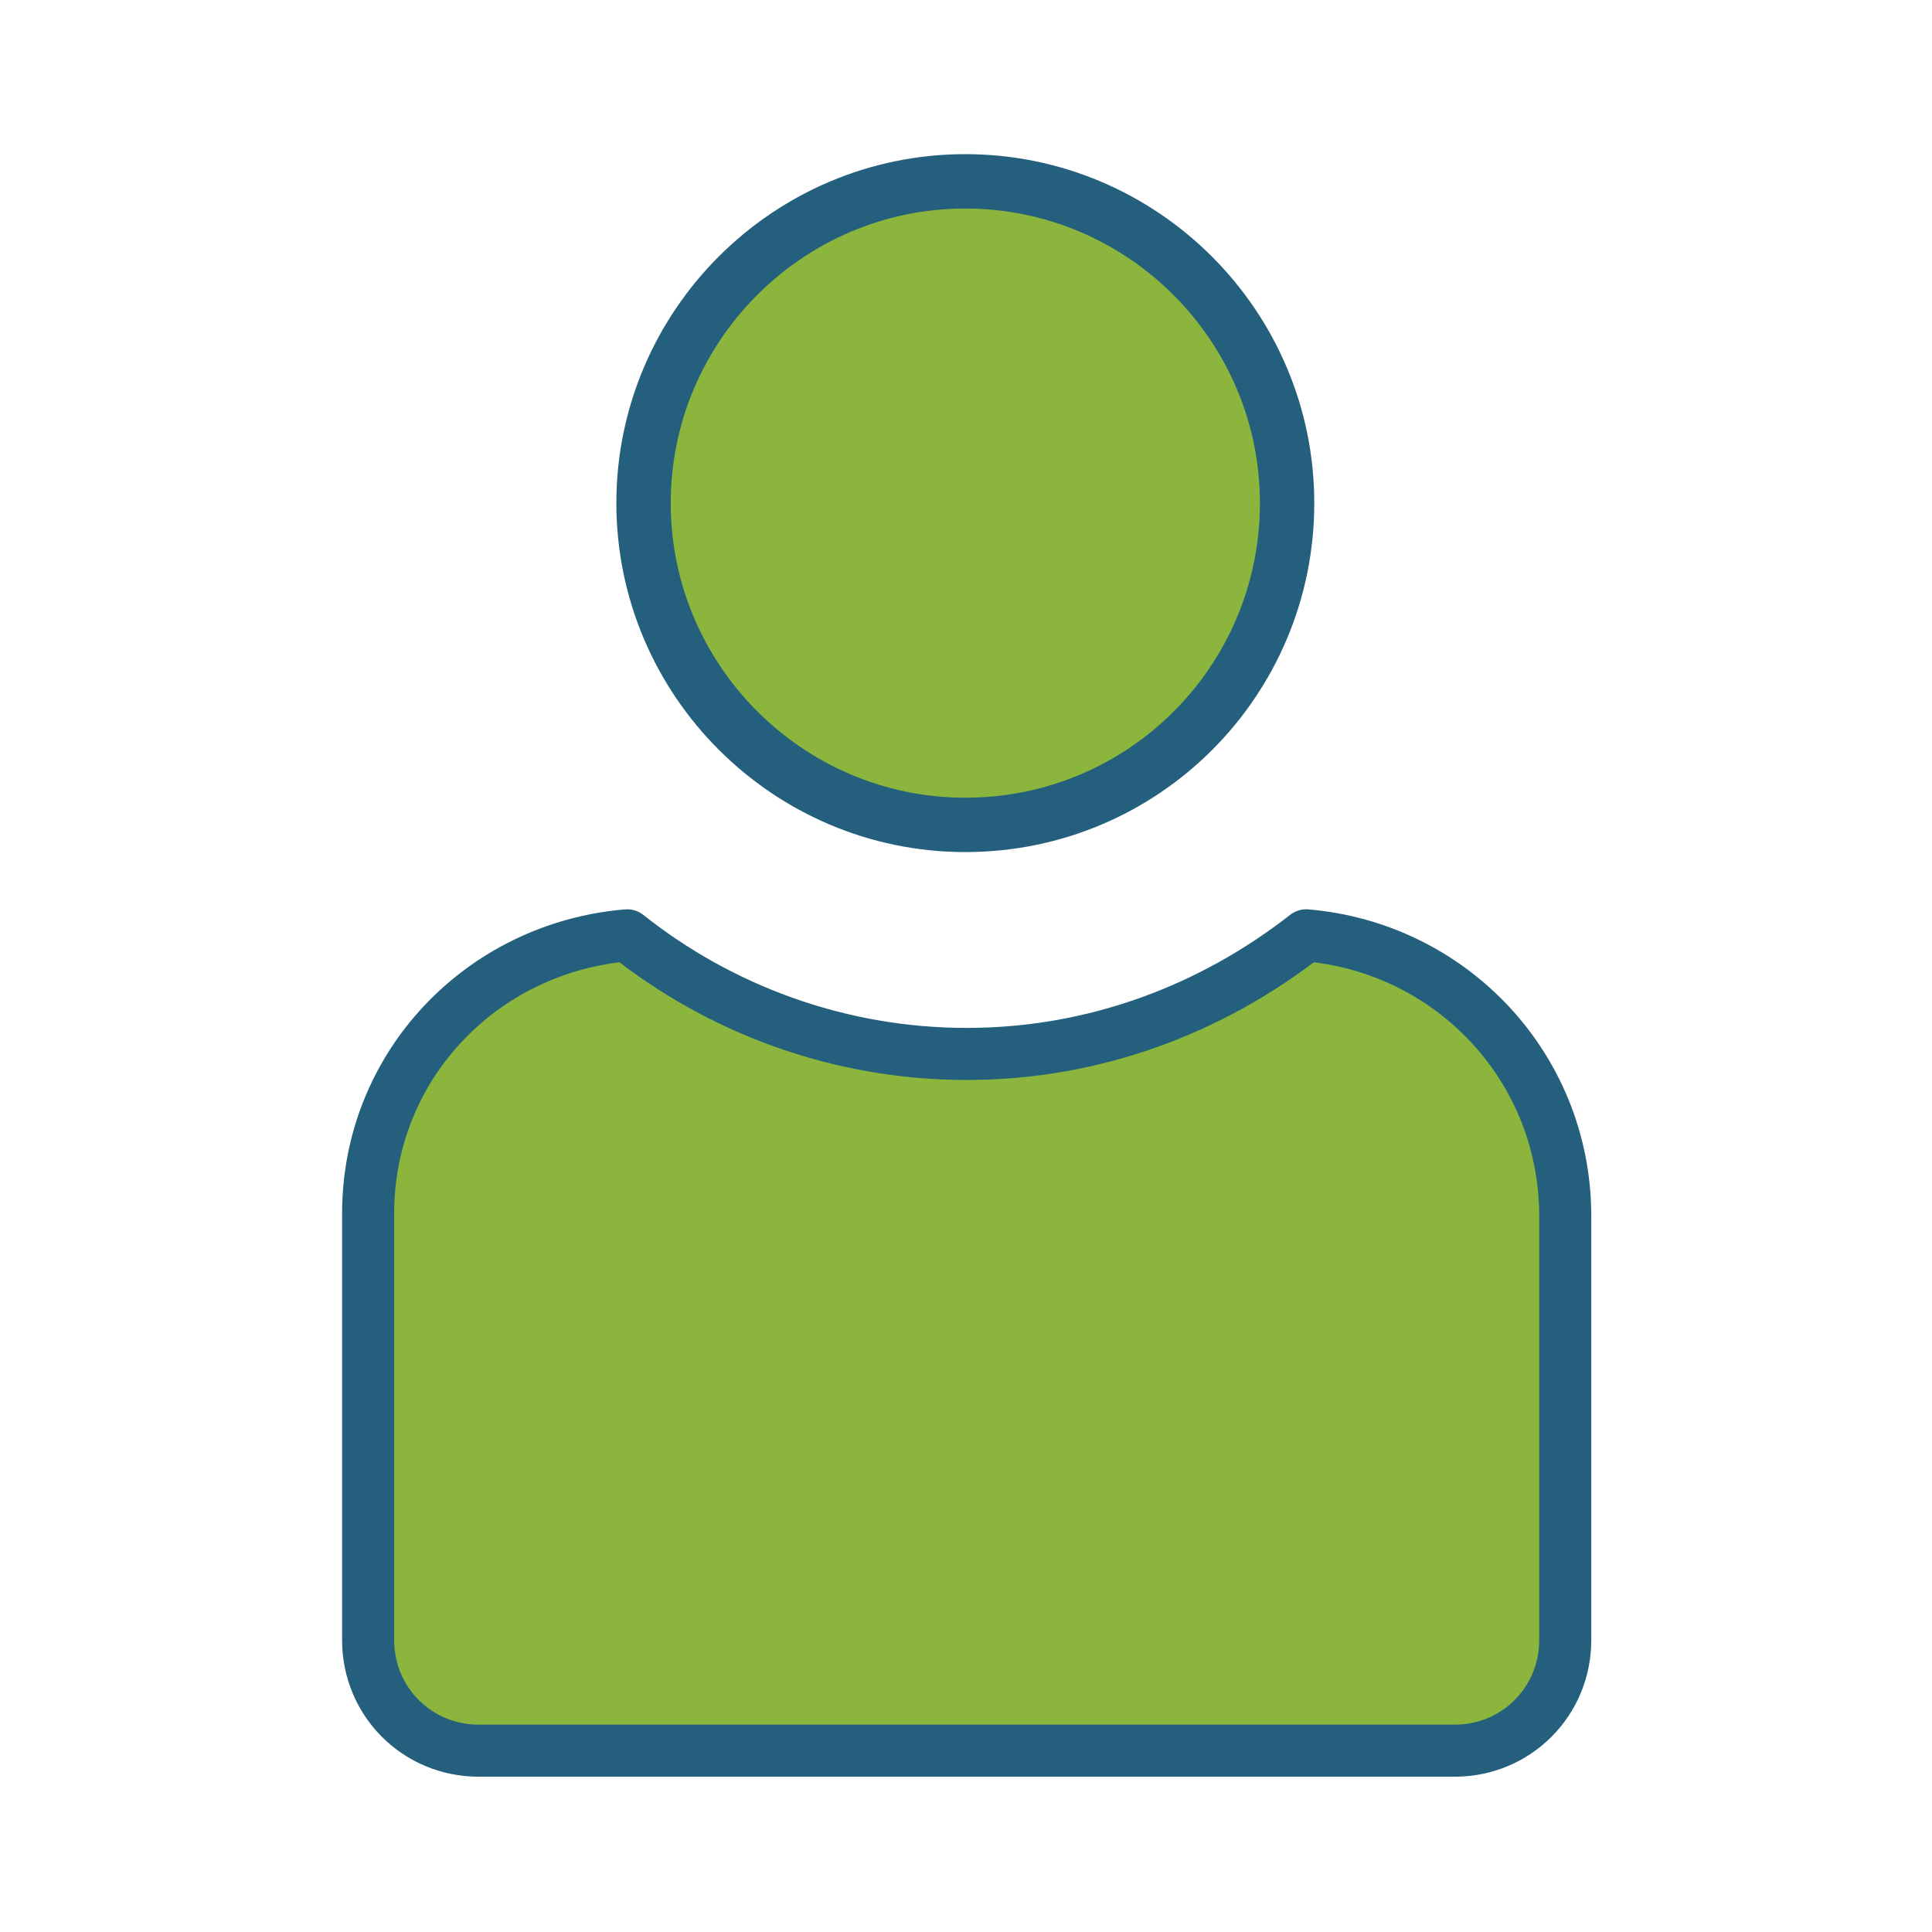
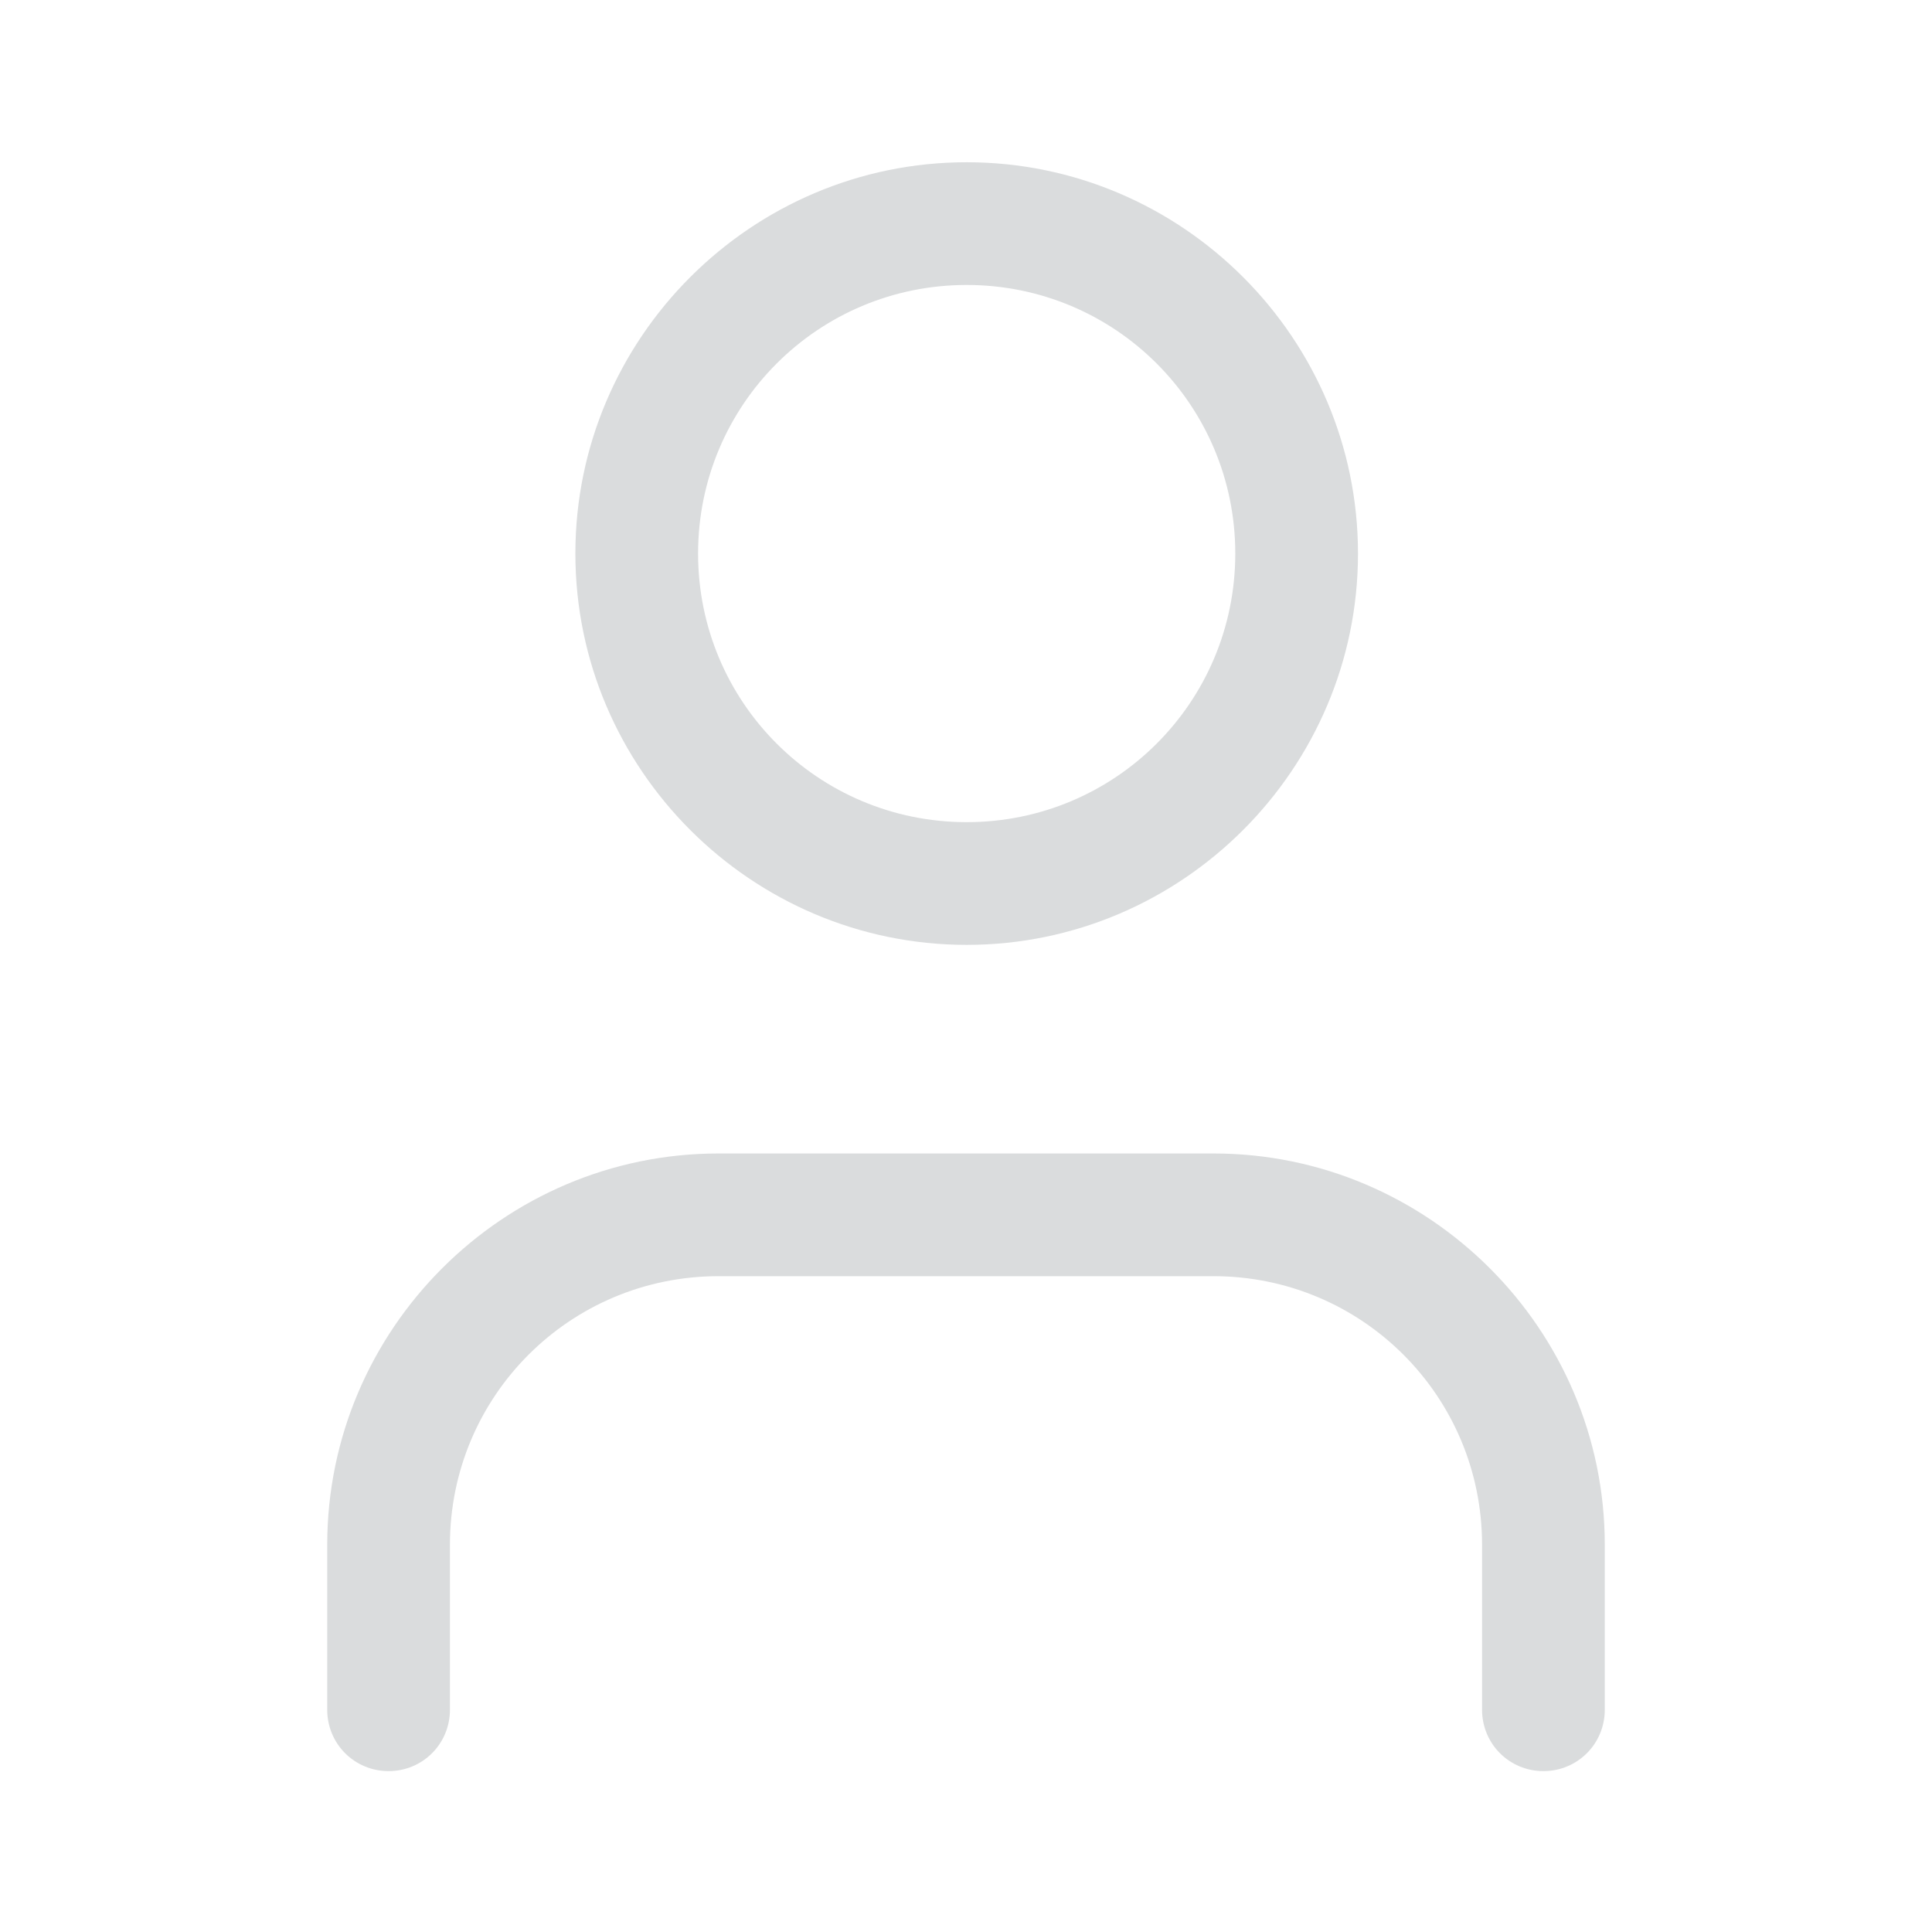
- <svg xmlns="http://www.w3.org/2000/svg" version="1.1" id="Calque_1" x="0px" y="0px" viewBox="0 0 141.7 141.7" style="enable-background:new 0 0 141.7 141.7;" xml:space="preserve">
-   <style type="text/css">
- 	.st0{fill:#8BB53C;stroke:#24607E;stroke-width:3.818;stroke-linecap:round;stroke-linejoin:round;stroke-miterlimit:10;}
- 	.st1{fill:#8BB53C;stroke:#24607E;stroke-width:3.988;stroke-linecap:round;stroke-linejoin:round;stroke-miterlimit:10;}
- </style>
-   <g>
-     <g>
-       <g>
-         <path class="st0" d="M95.8,68.6c-6.9,5.4-15.5,8.7-24.9,8.7S52.8,74,46,68.6C35.3,69.5,27,78.2,27,89v3.3v28     c0,4.5,3.6,8.1,8.1,8.1h71.6c4.5,0,8.1-3.6,8.1-8.1v-28V89C114.7,78.2,106.4,69.5,95.8,68.6z" />
-       </g>
-       <path class="st1" d="M94.4,36.9c0-13-10.6-23.6-23.6-23.6S47.2,23.9,47.2,36.9s10.6,23.6,23.6,23.6C83.9,60.5,94.4,49.9,94.4,36.9    z" />
-     </g>
-   </g>
+ <svg xmlns="http://www.w3.org/2000/svg" id="Calque_1" baseProfile="tiny" version="1.2" viewBox="0 0 141.7 141.7">
+   <path d="M113.2,129.9c-2.5,0-4.5-2-4.5-4.5v-12.1c0-10.9-8.8-19.7-19.7-19.7h-36.3c-10.9,0-19.7,8.8-19.7,19.7v12.1c0,2.5-2,4.5-4.5,4.5s-4.5-2-4.5-4.5v-12.1c0-15.8,12.9-28.7,28.7-28.7h36.3c15.8,0,28.7,12.9,28.7,28.7v12.1c0,2.5-2,4.5-4.5,4.5Z" fill="#dadcdd" />
+   <path d="M70.9,69.3c-15.8,0-28.7-12.9-28.7-28.7s12.9-28.7,28.7-28.7,28.7,12.9,28.7,28.7-12.9,28.7-28.7,28.7ZM70.9,20.9c-10.9,0-19.7,8.8-19.7,19.7s8.8,19.7,19.7,19.7,19.7-8.8,19.7-19.7-8.8-19.7-19.7-19.7Z" fill="#dadcdd" />
</svg>
